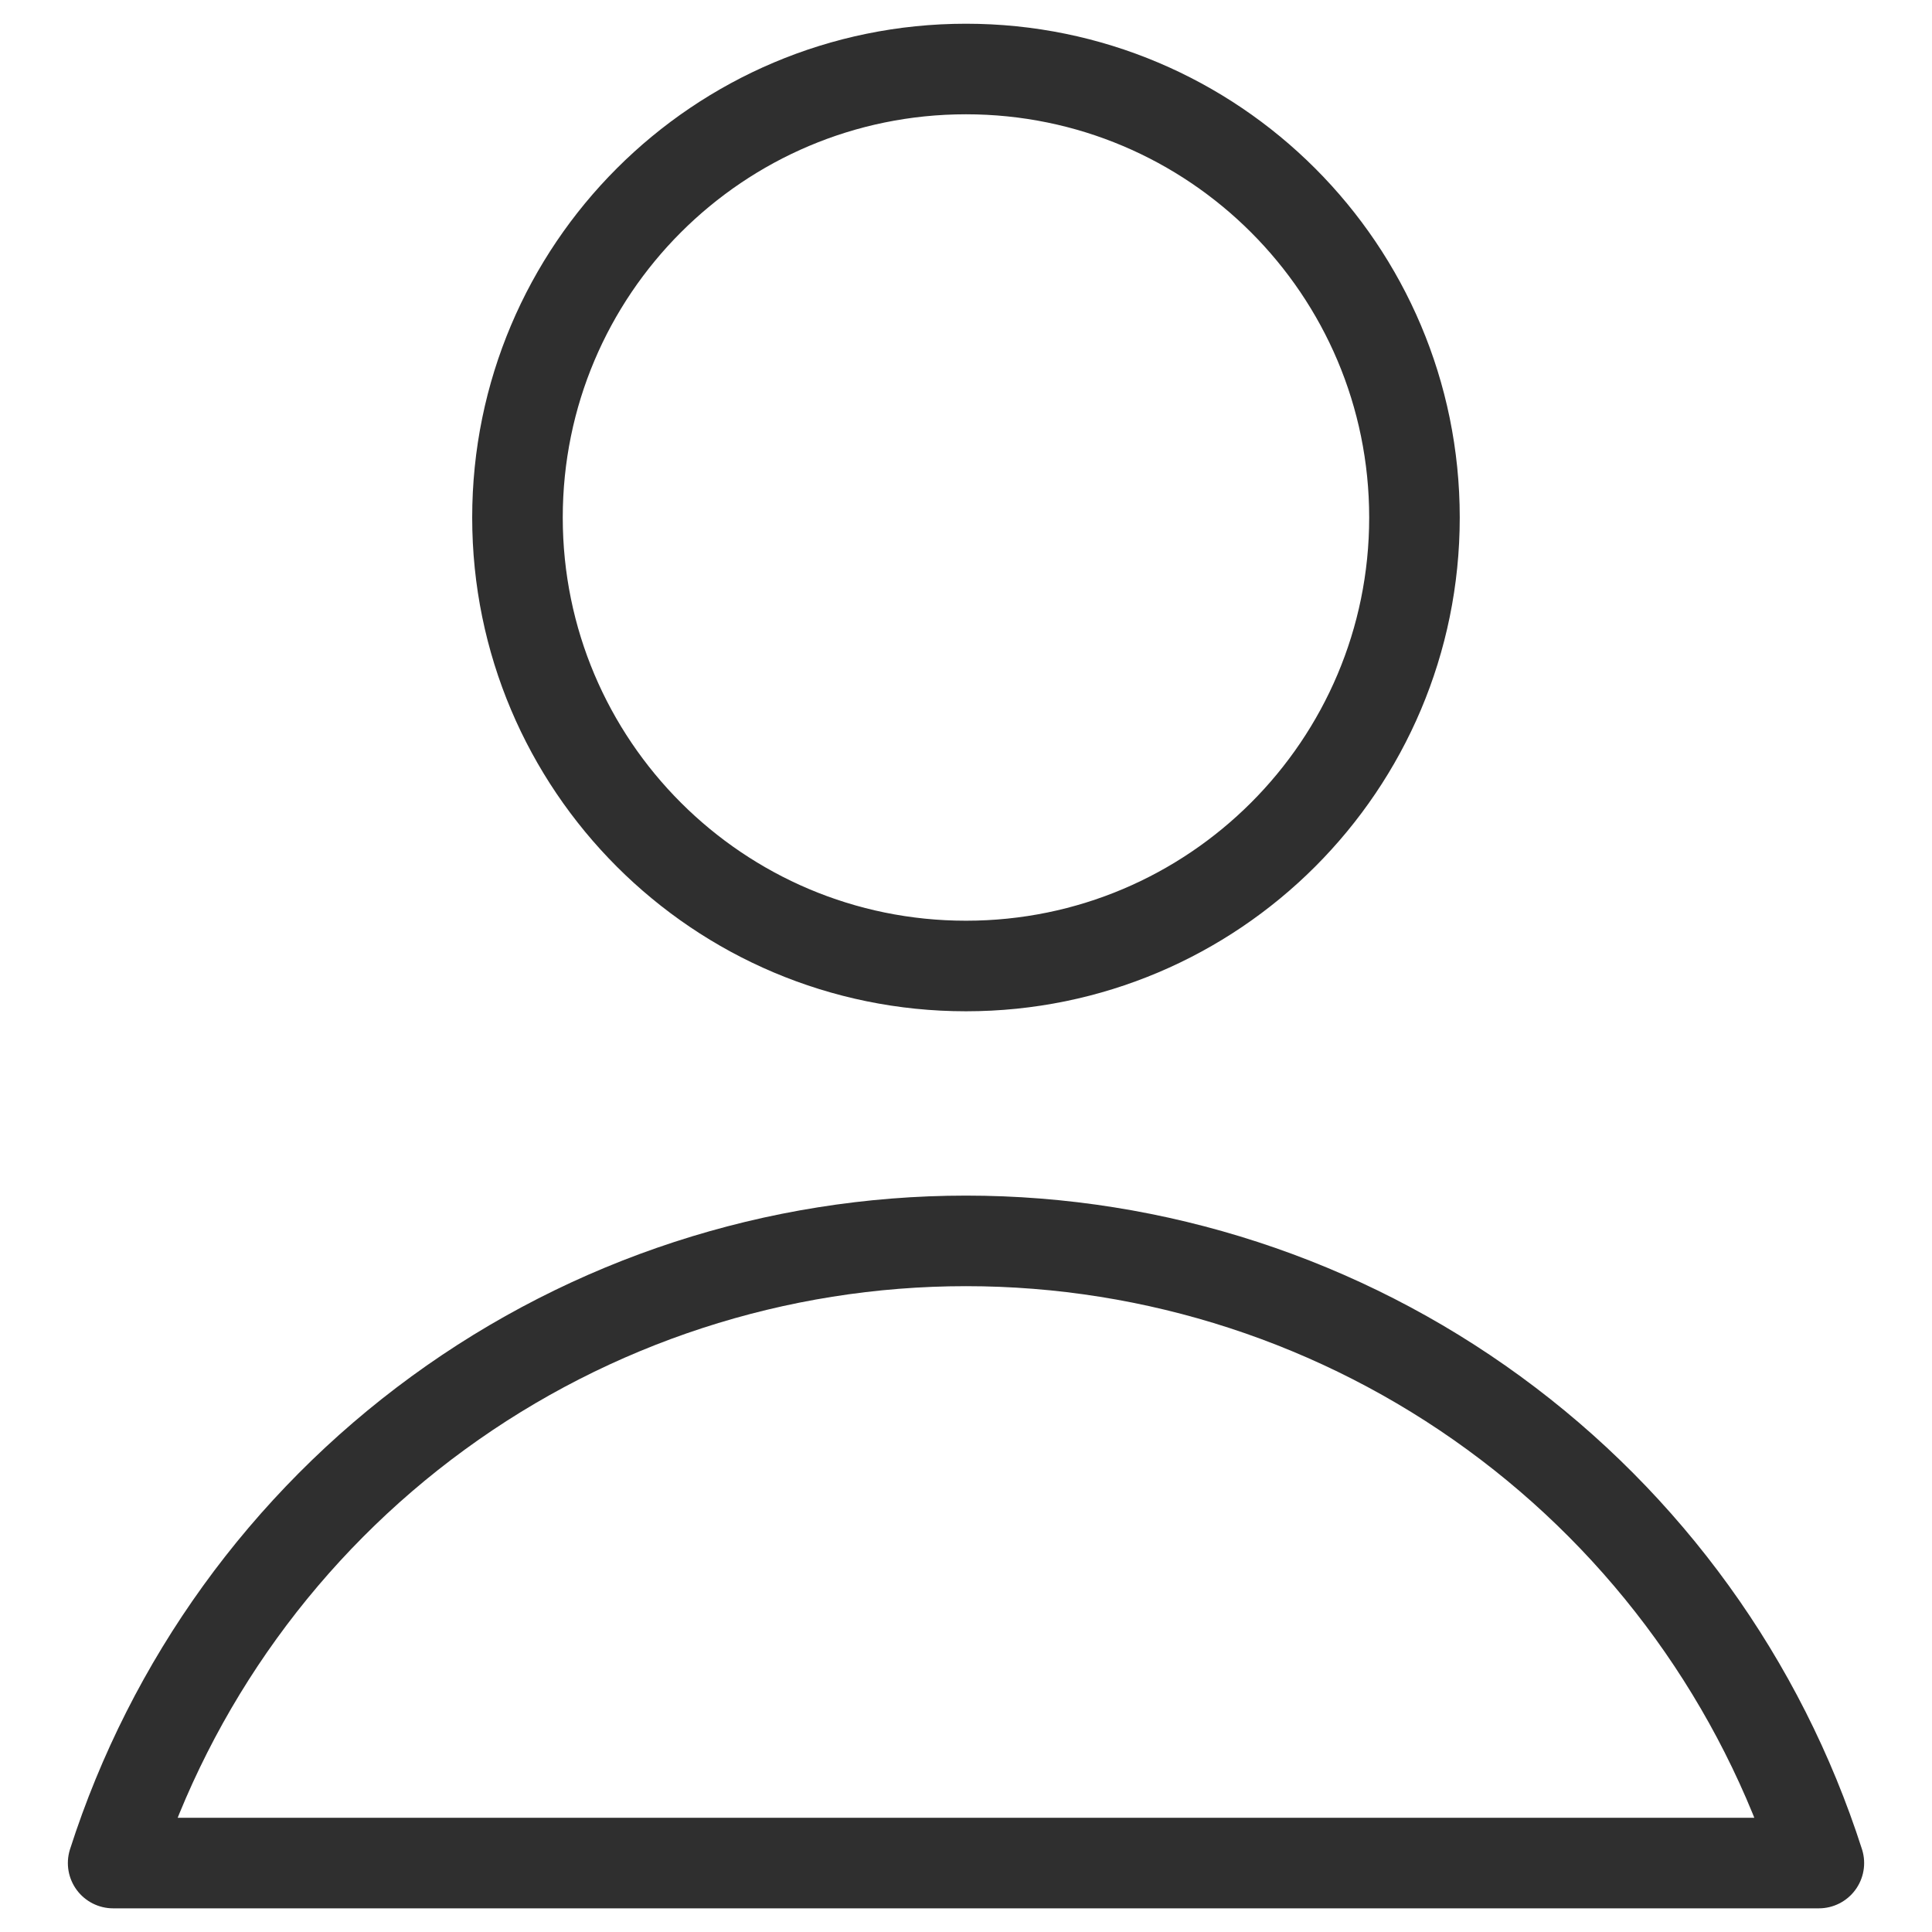
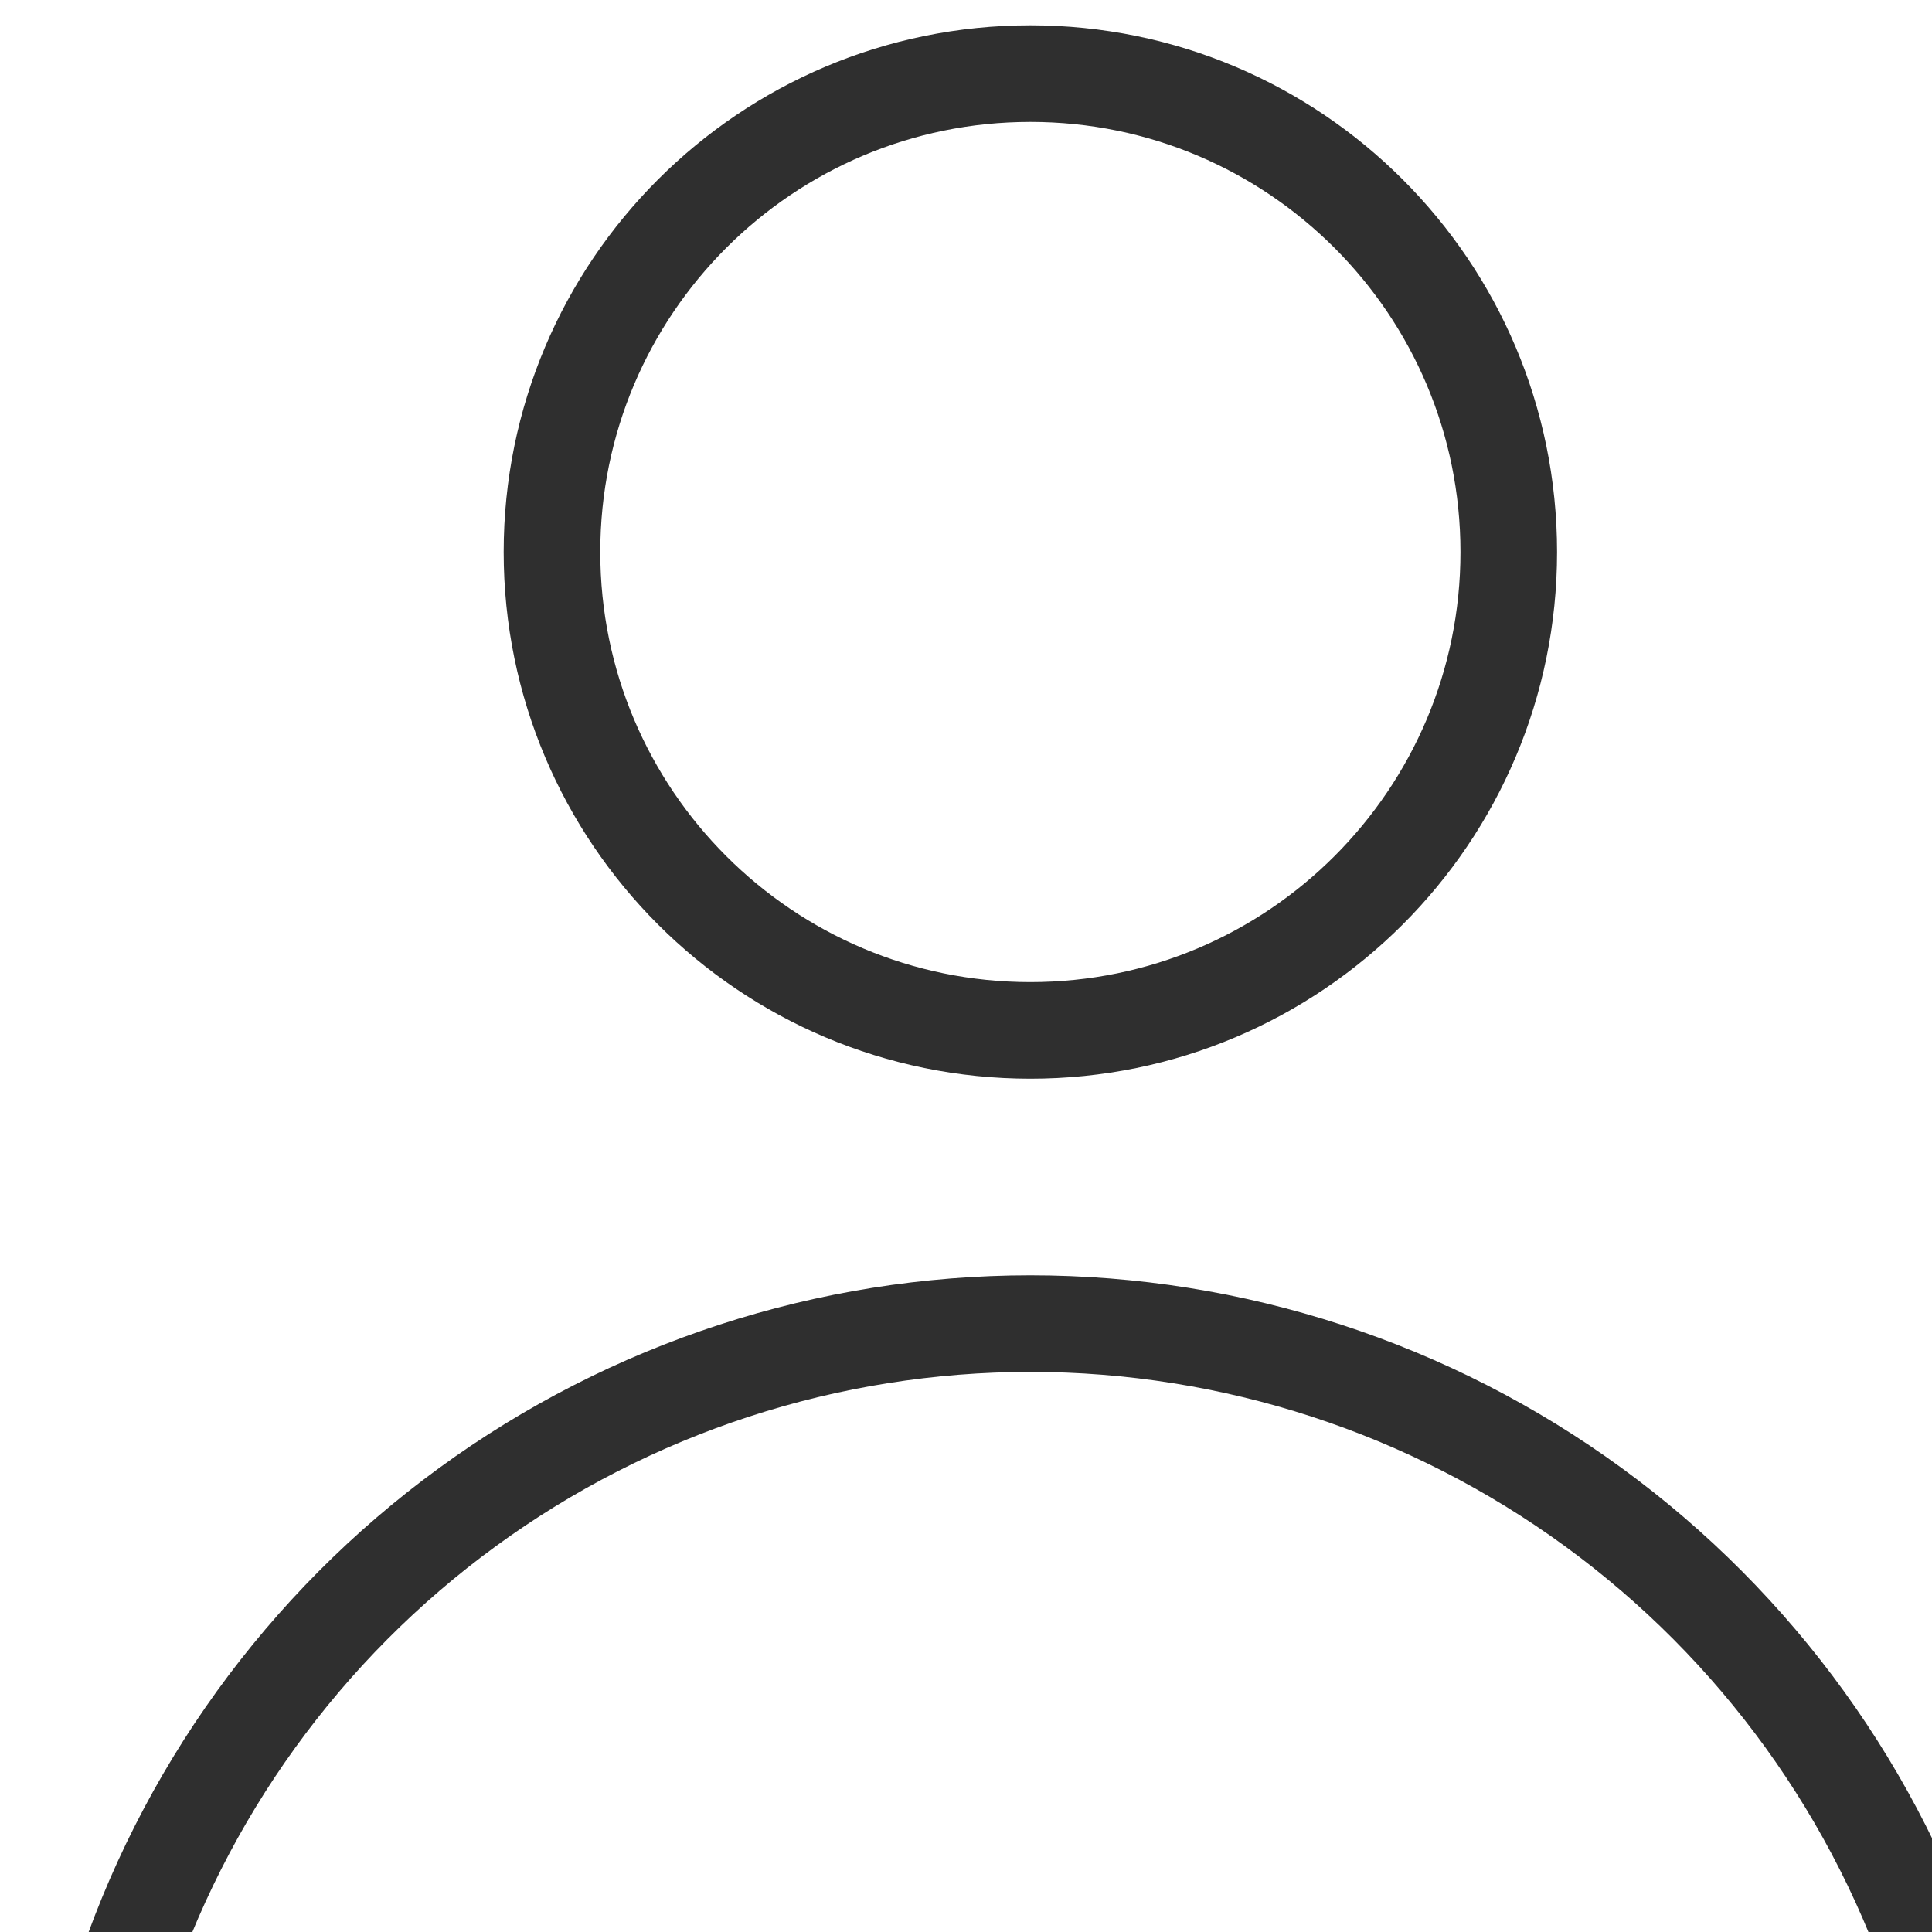
- <svg xmlns="http://www.w3.org/2000/svg" width="32" height="32" viewBox="0 0 32 32" fill="none">
+ <svg xmlns="http://www.w3.org/2000/svg" width="30" height="30" viewBox="0 0 30 30" fill="none">
  <path d="M16 16C20.102 16 23.428 12.674 23.428 8.572C23.428 4.469 20.102 1.143 16 1.143C11.897 1.143 8.571 4.469 8.571 8.572C8.571 12.674 11.897 16 16 16Z" stroke="#2F2F2F" stroke-width="1.5" stroke-linecap="round" stroke-linejoin="round" />
  <path d="M30.126 30.858C29.166 27.865 27.281 25.255 24.742 23.403C22.204 21.551 19.142 20.553 16 20.553C12.858 20.553 9.796 21.551 7.258 23.403C4.719 25.255 2.834 27.865 1.874 30.858H30.126Z" stroke="#2F2F2F" stroke-width="1.5" stroke-linecap="round" stroke-linejoin="round" />
</svg>
